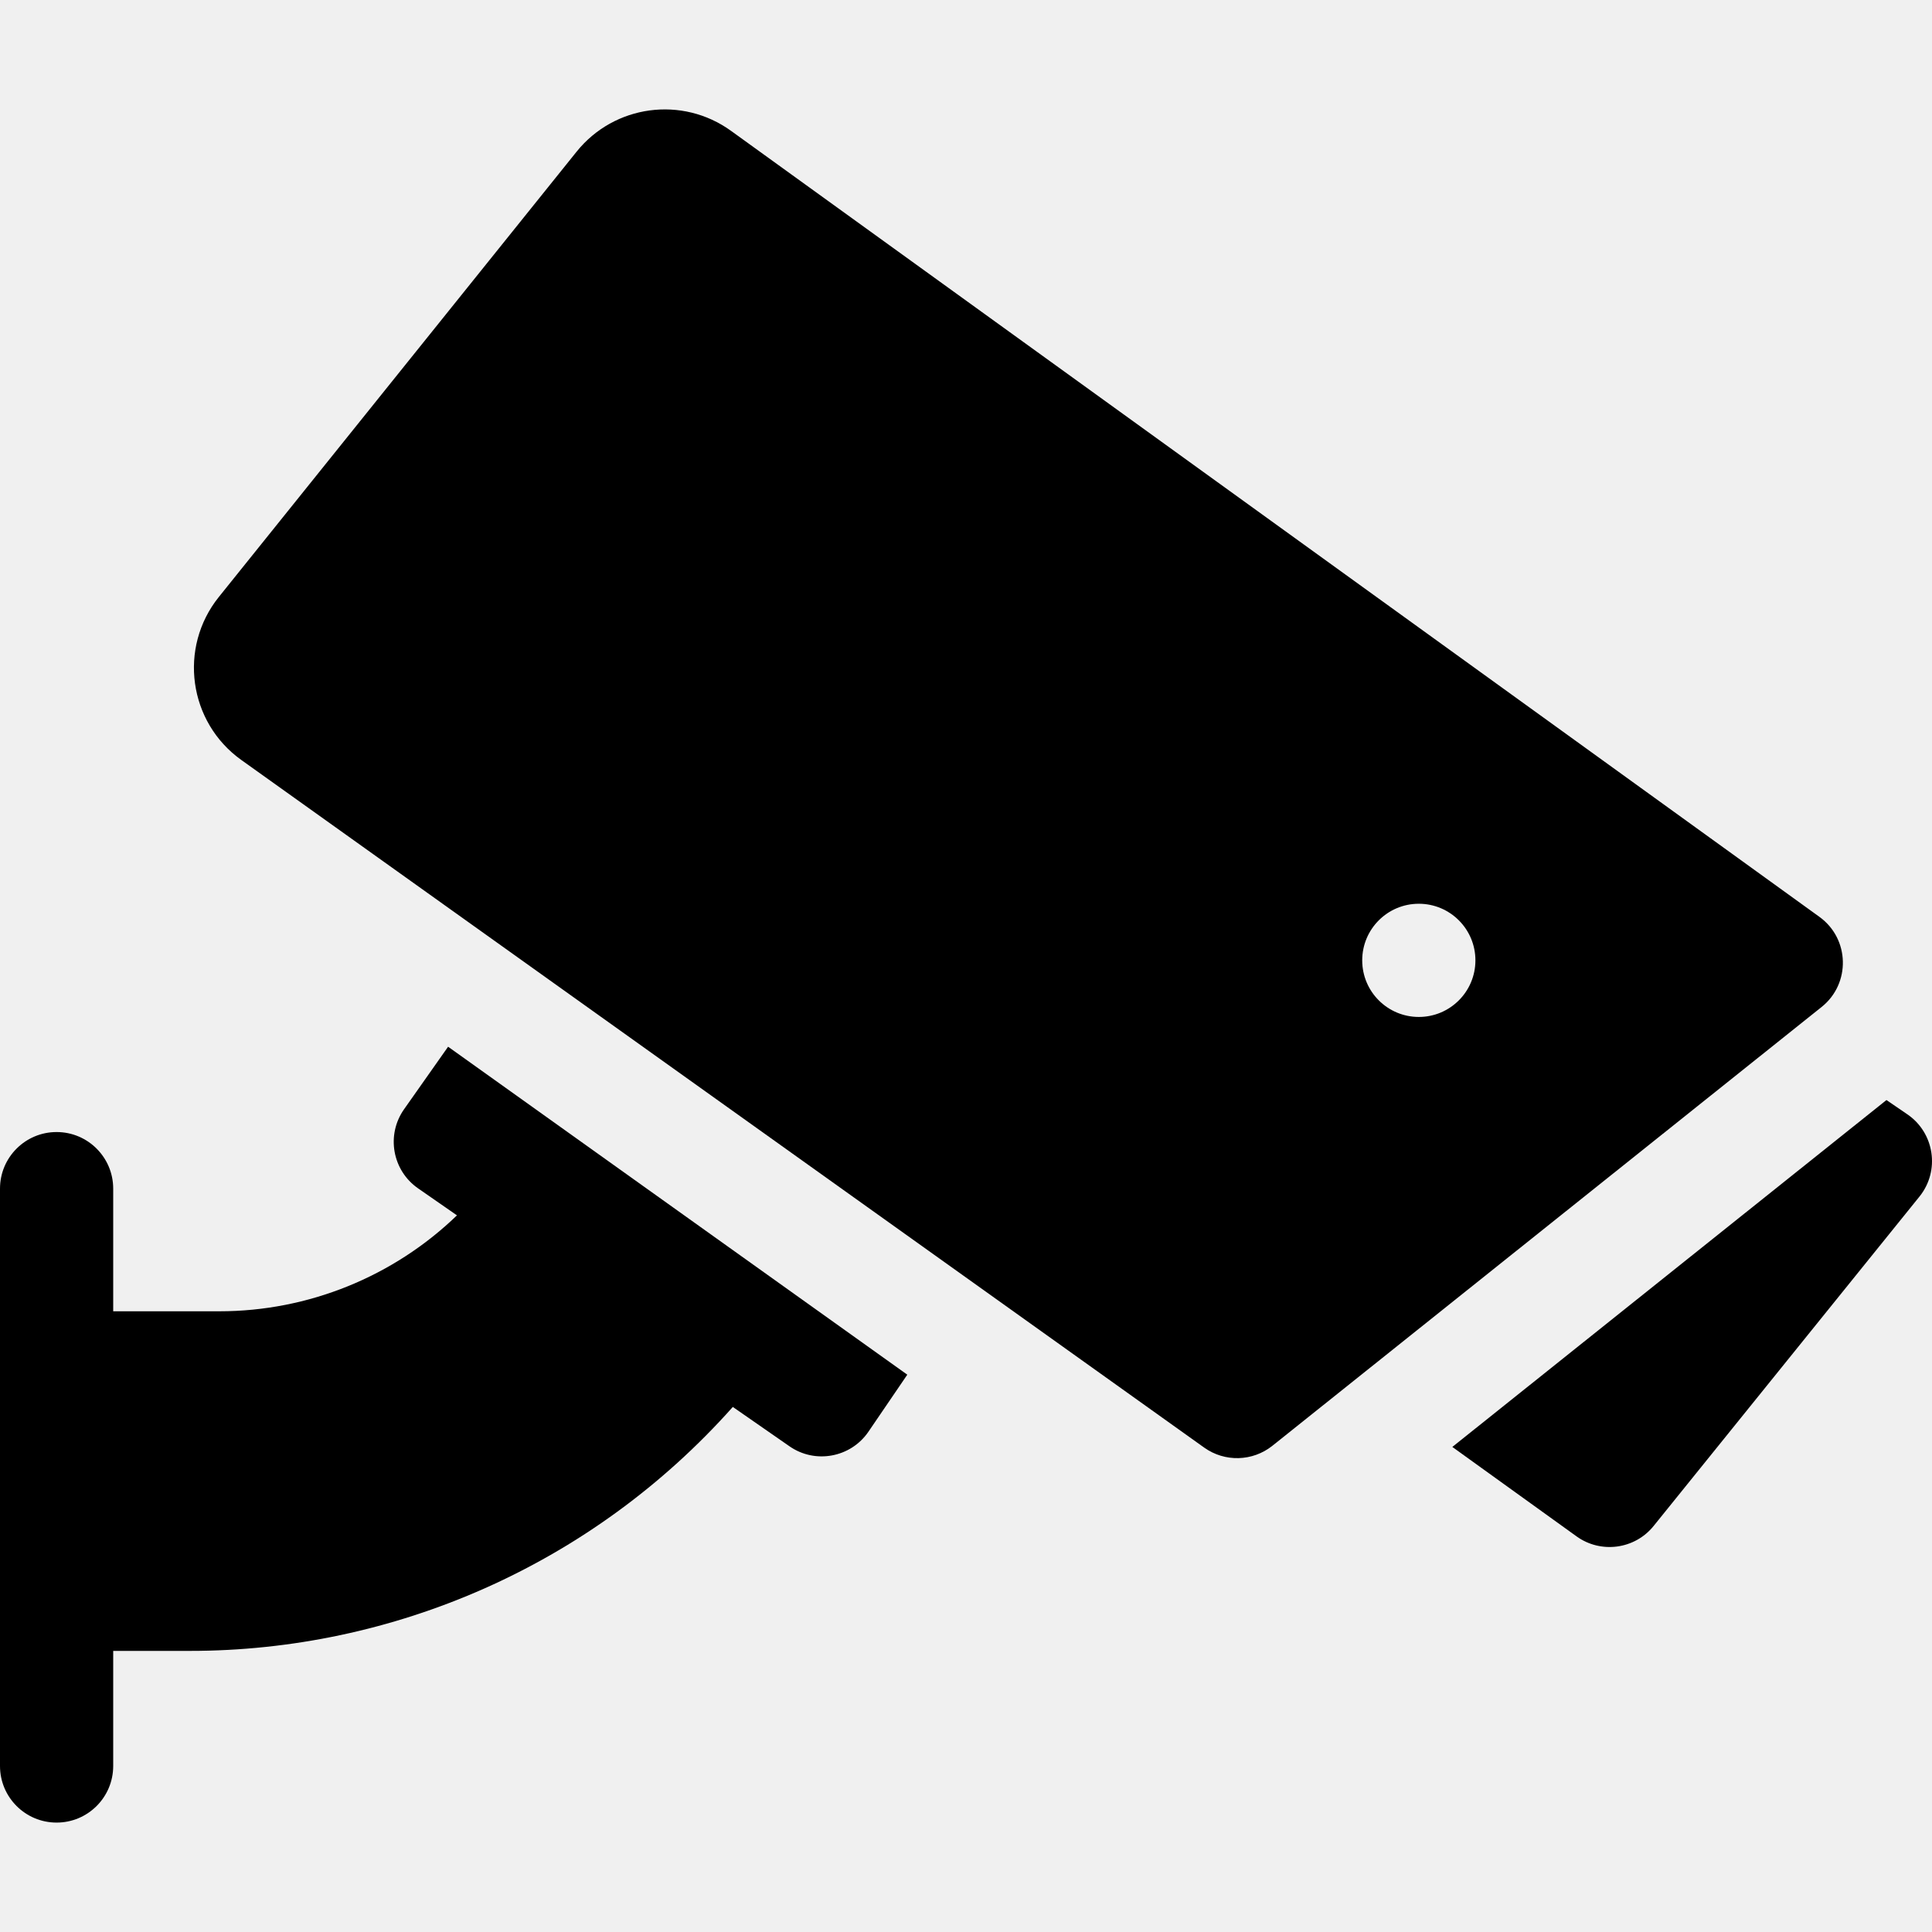
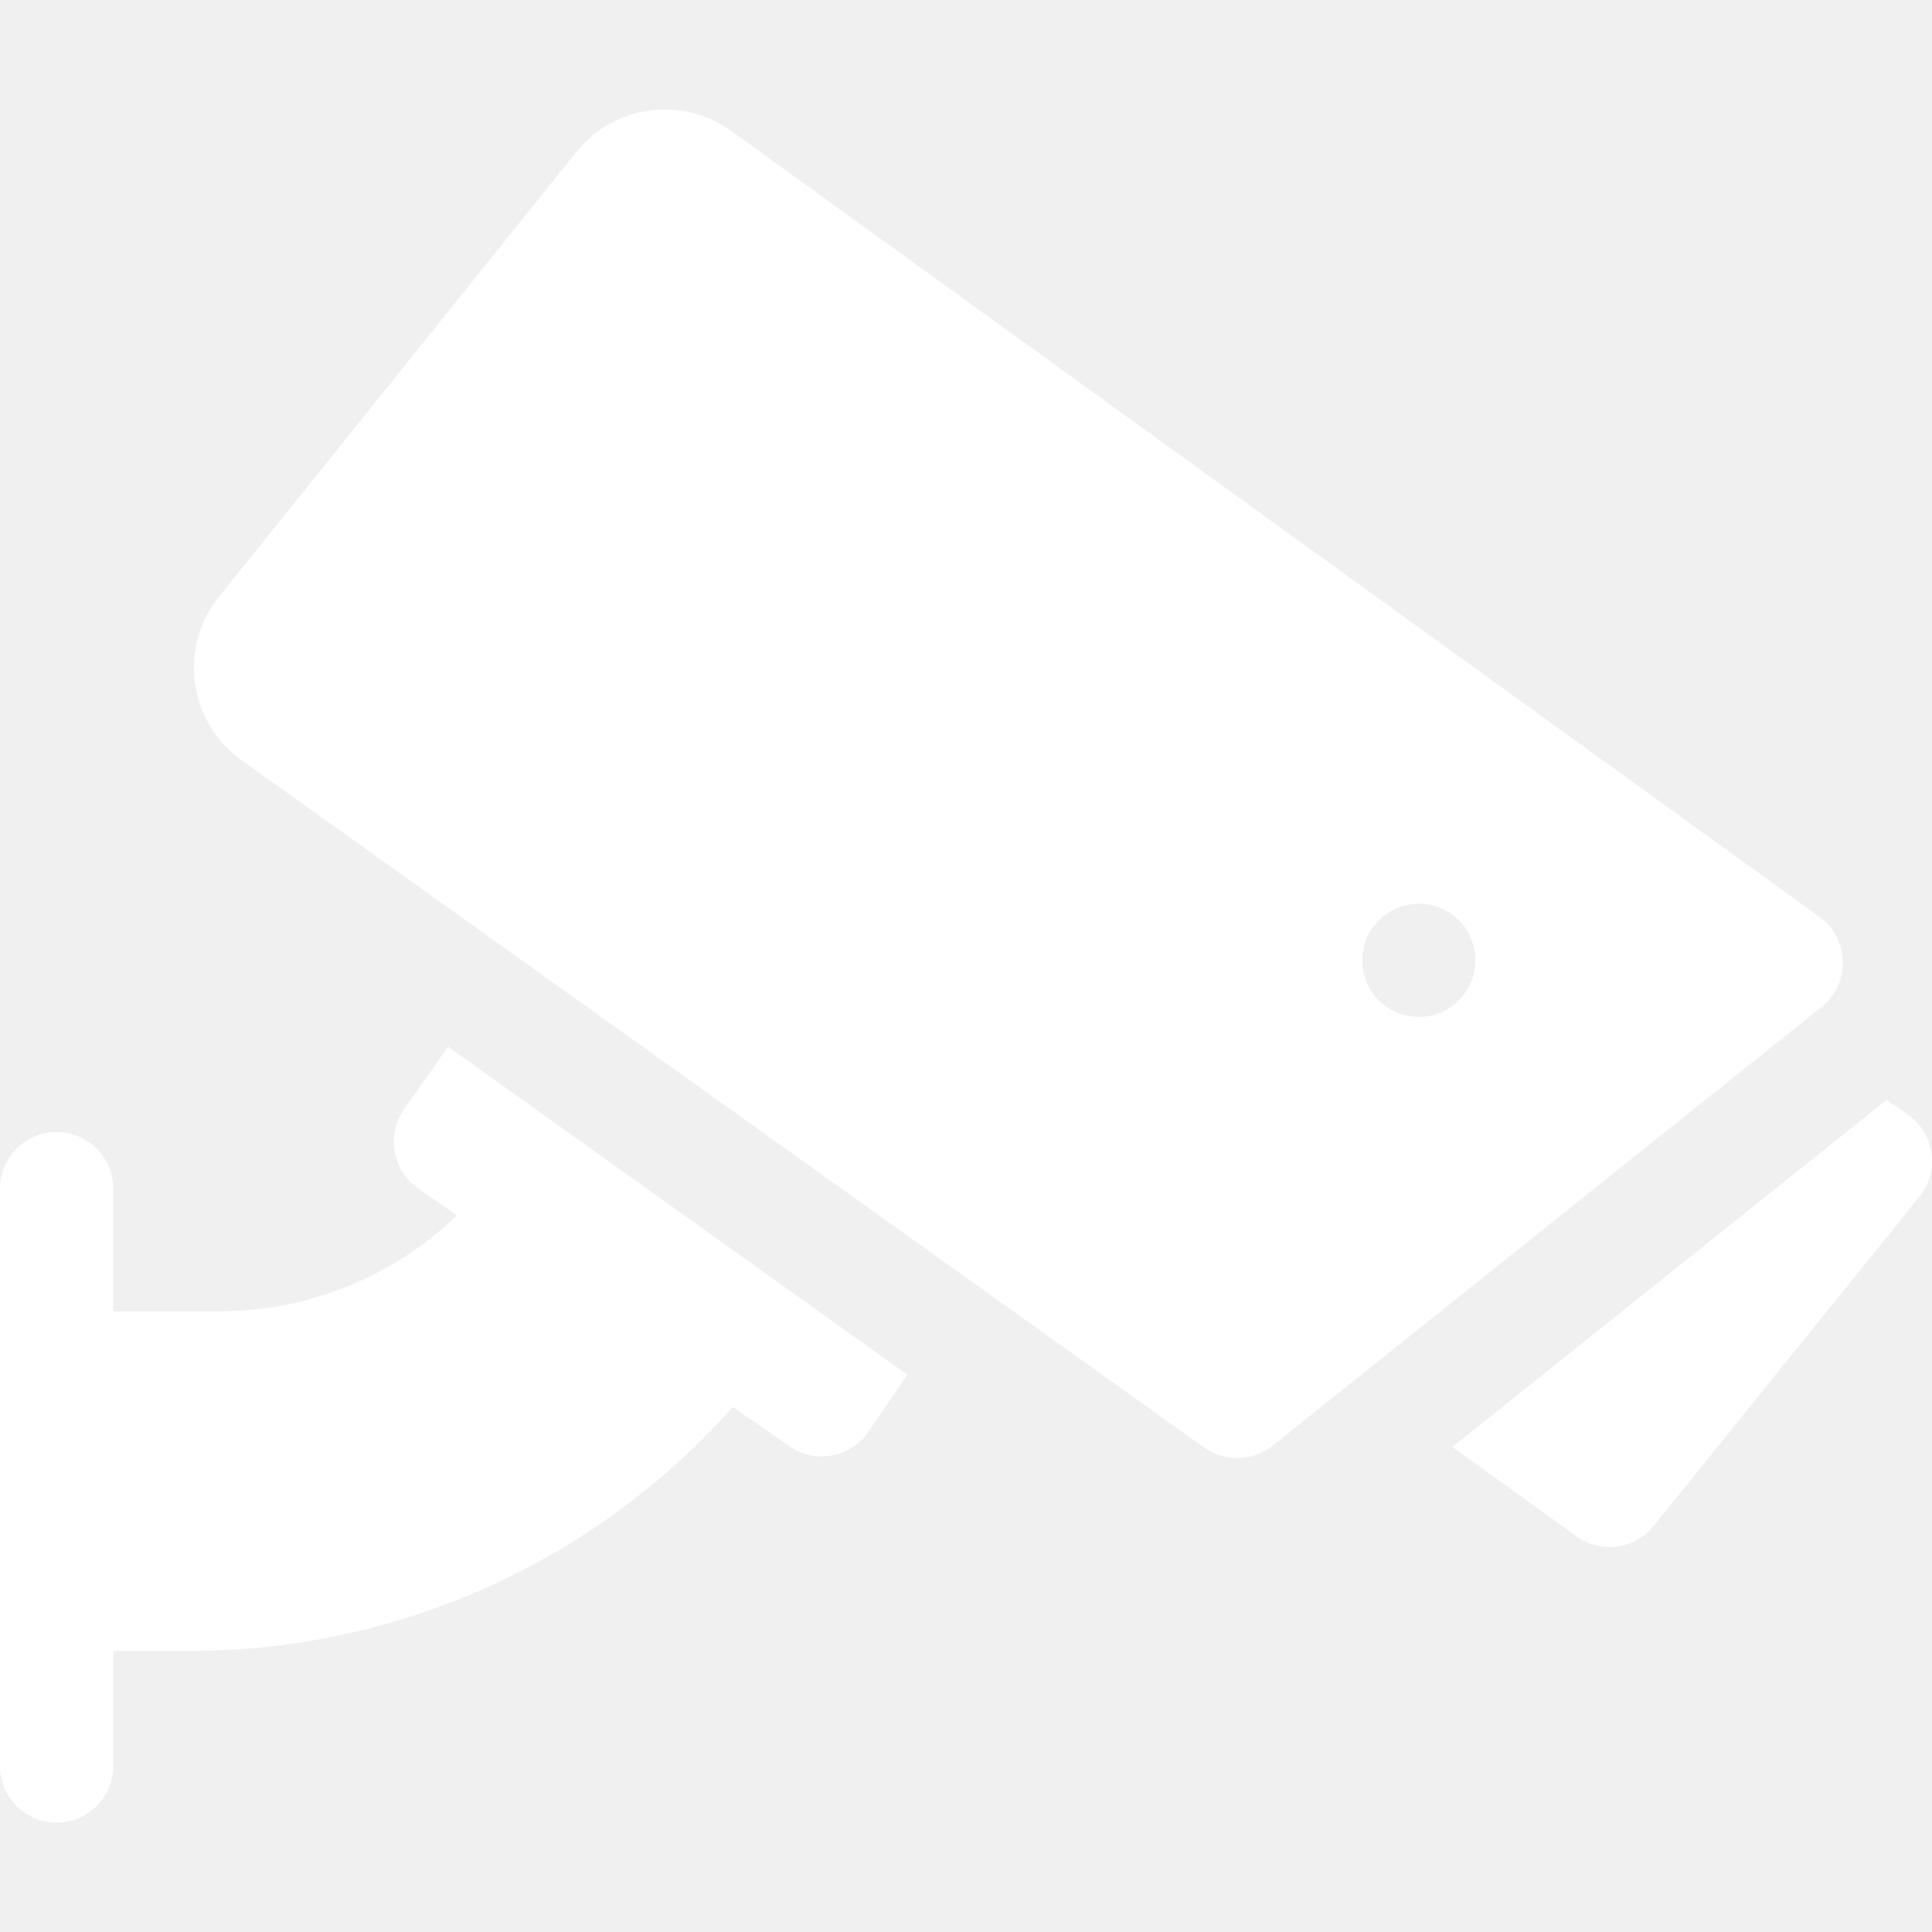
<svg xmlns="http://www.w3.org/2000/svg" id="Capa_1" enable-background="new 0 0 511.999 511.999" height="512" viewBox="0 0 511.999 511.999" width="512">
-   <path d="m107.08 293.963c-4.8 6.825-3.111 16.219 3.71 20.96l10.309 7.159c-16.826 16.235-39.391 25.421-62.959 25.421h-28.14v-32.5c0-8.284-6.716-15-15-15s-15 6.716-15 15v153c0 8.284 6.716 15 15 15s15-6.716 15-15v-30.5h20.332c53.832 0 106.476-22.636 143.872-64.651l15.006 10.421c6.813 4.758 16.265 3.012 20.95-3.88l10.28-15.09-121.69-86.91z" />
-   <path d="m505.46 295.303-5.53-3.78-115.05 91.93 32.92 23.7c6.429 4.627 15.419 3.458 20.43-2.76l70.44-87.28c5.522-6.845 3.985-16.903-3.21-21.81z" />
-   <path d="m482.167 242.977-288.428-208.294c-12.955-9.358-30.943-6.926-40.951 5.532l-94.791 117.985c-10.78 13.421-8.059 33.196 5.953 43.203l255.171 182.225c5.453 3.894 12.837 3.702 18.08-.488l145.547-116.283c7.734-6.178 7.467-18.069-.581-23.88zm-106.167 26.526c-8.284 0-15-6.716-15-15s6.716-15 15-15 15 6.716 15 15-6.716 15-15 15z" />
+   <path fill="#ffffff" d="m107.08 293.963c-4.8 6.825-3.111 16.219 3.71 20.96l10.309 7.159c-16.826 16.235-39.391 25.421-62.959 25.421h-28.14v-32.5c0-8.284-6.716-15-15-15s-15 6.716-15 15v153c0 8.284 6.716 15 15 15s15-6.716 15-15v-30.5h20.332c53.832 0 106.476-22.636 143.872-64.651l15.006 10.421c6.813 4.758 16.265 3.012 20.95-3.88l10.28-15.09-121.69-86.91z" />
+   <path fill="#ffffff" d="m505.46 295.303-5.53-3.78-115.05 91.93 32.92 23.7c6.429 4.627 15.419 3.458 20.43-2.76l70.44-87.28c5.522-6.845 3.985-16.903-3.21-21.81z" />
+   <path fill="#ffffff" d="m482.167 242.977-288.428-208.294c-12.955-9.358-30.943-6.926-40.951 5.532l-94.791 117.985c-10.78 13.421-8.059 33.196 5.953 43.203l255.171 182.225c5.453 3.894 12.837 3.702 18.08-.488l145.547-116.283c7.734-6.178 7.467-18.069-.581-23.88zm-106.167 26.526c-8.284 0-15-6.716-15-15s6.716-15 15-15 15 6.716 15 15-6.716 15-15 15z" />
</svg>
